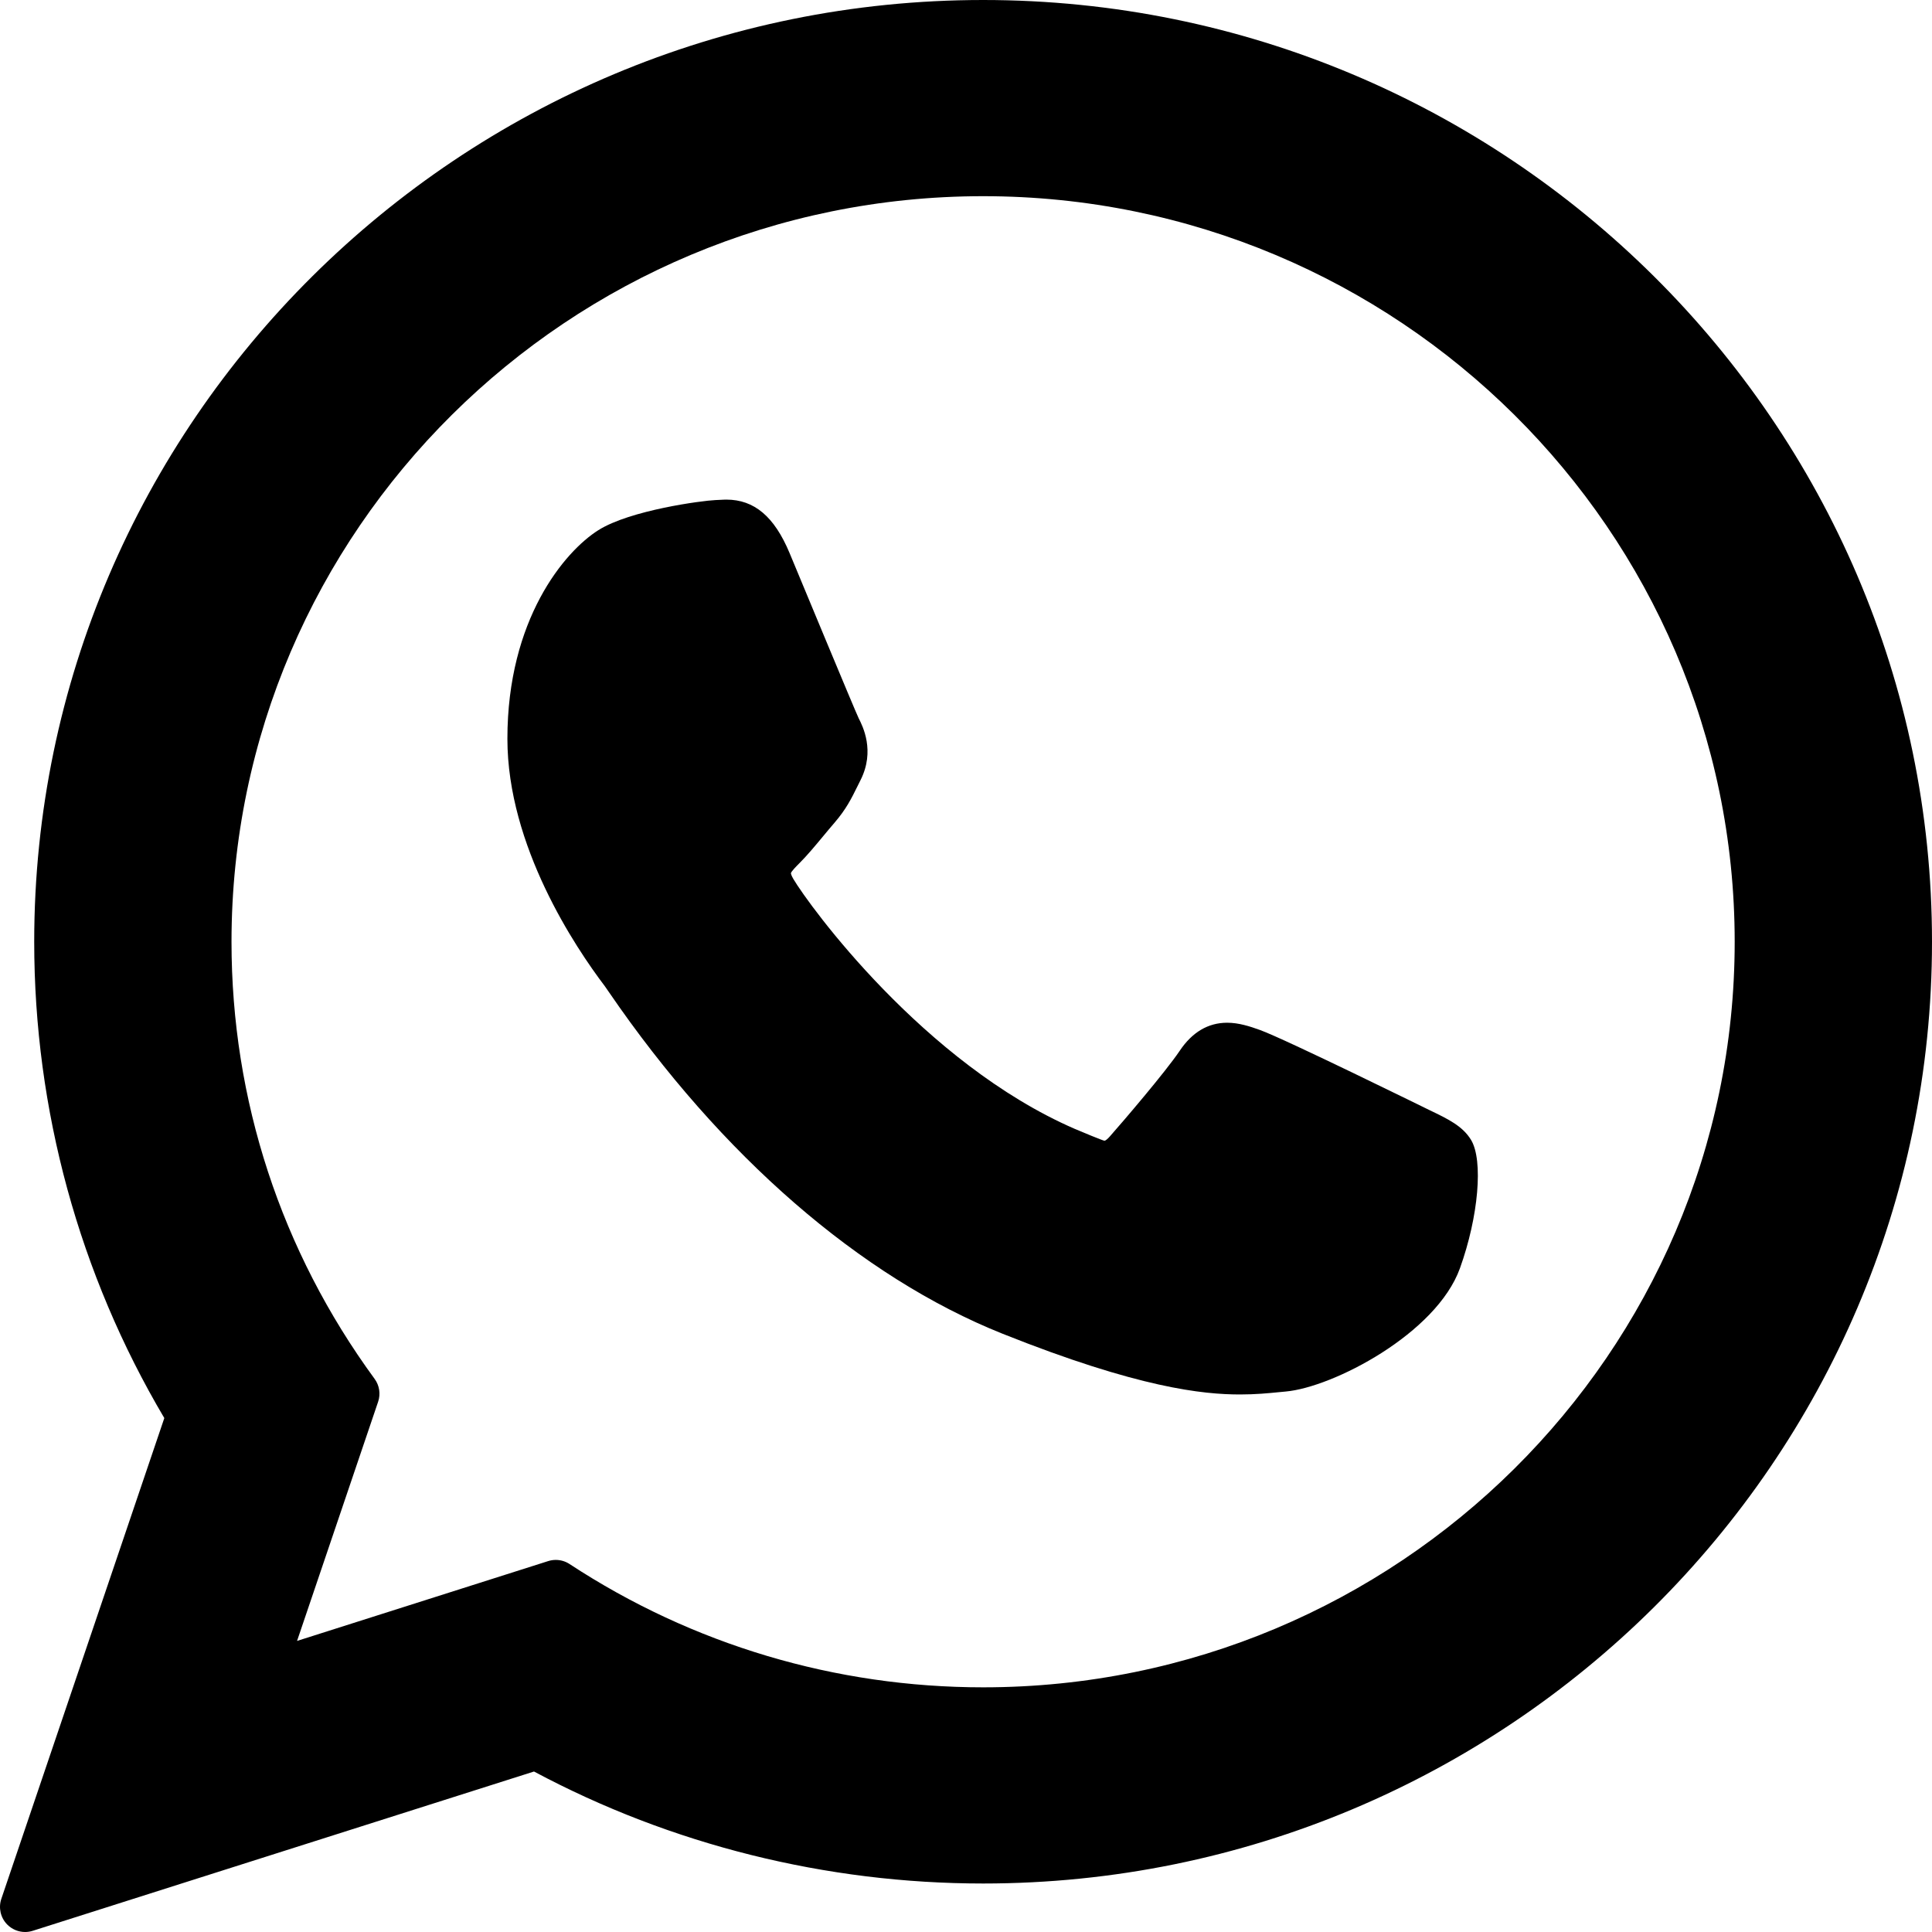
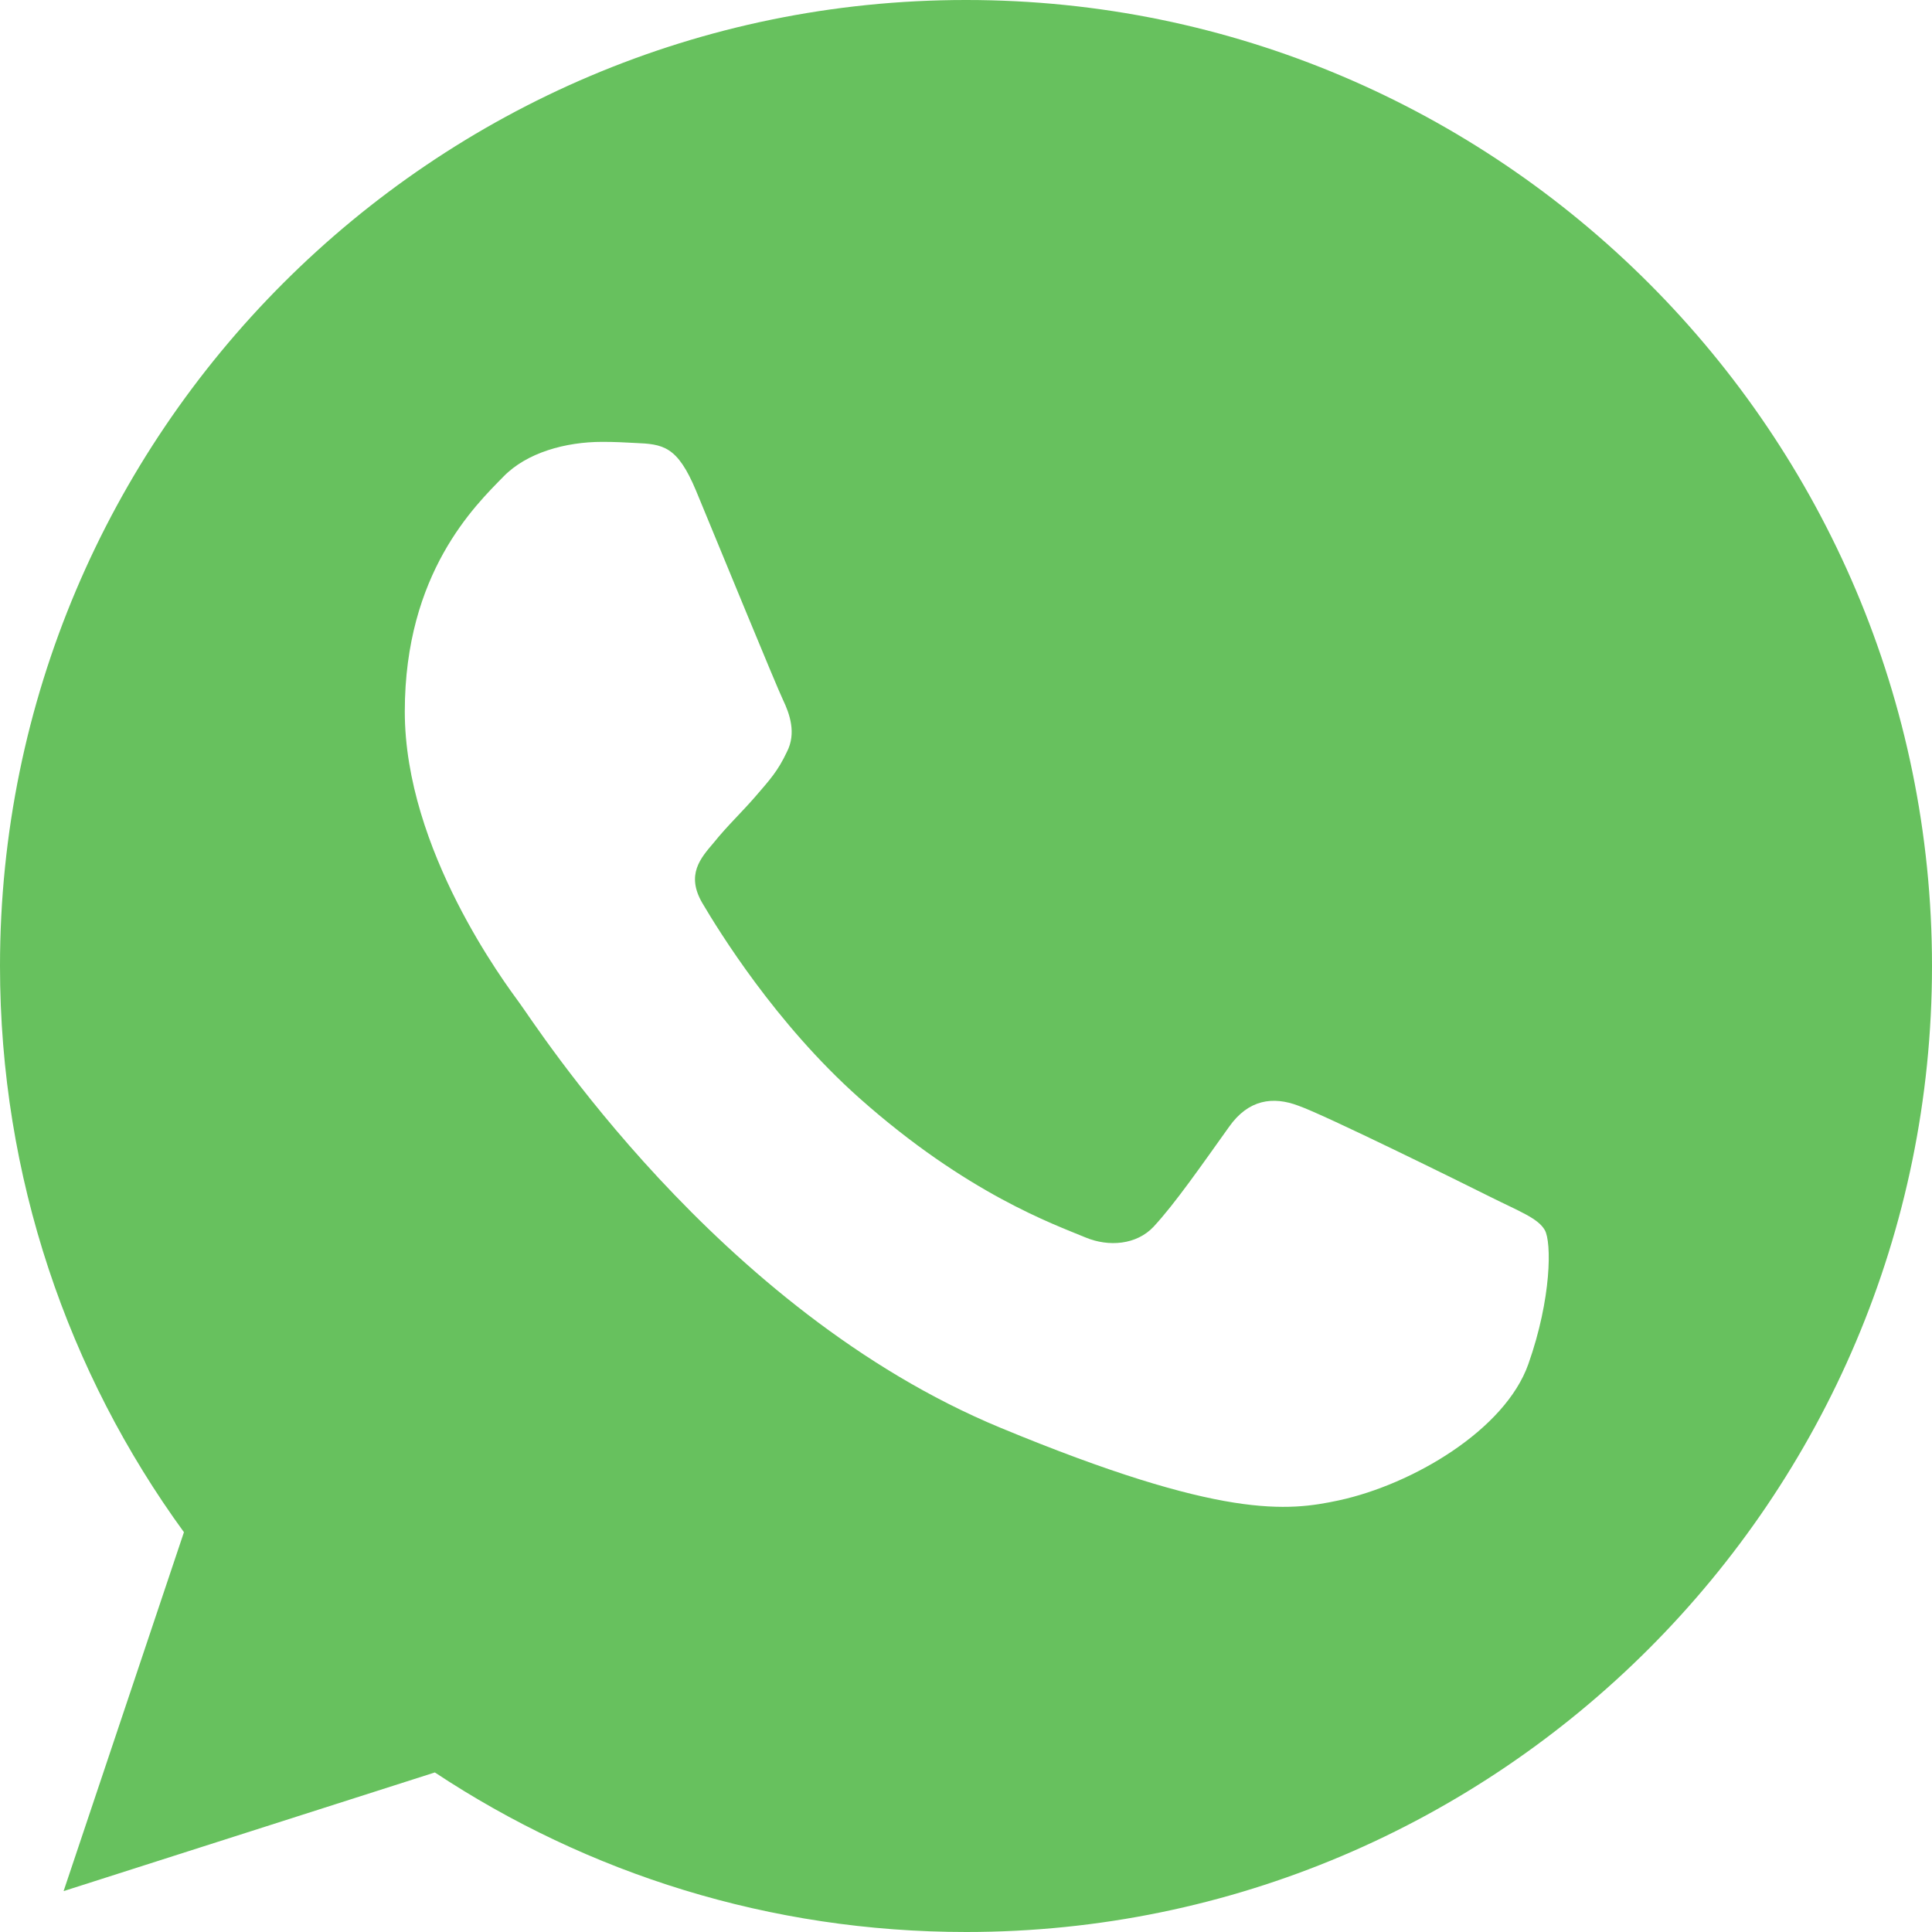
- <svg xmlns="http://www.w3.org/2000/svg" fill="#000000" height="800px" width="800px" version="1.1" id="Layer_1" viewBox="0 0 308 308" xml:space="preserve">
-   <g id="XMLID_468_">
-     <path id="XMLID_469_" d="M227.904,176.981c-0.6-0.288-23.054-11.345-27.044-12.781c-1.629-0.585-3.374-1.156-5.23-1.156   c-3.032,0-5.579,1.511-7.563,4.479c-2.243,3.334-9.033,11.271-11.131,13.642c-0.274,0.313-0.648,0.687-0.872,0.687   c-0.201,0-3.676-1.431-4.728-1.888c-24.087-10.463-42.37-35.624-44.877-39.867c-0.358-0.61-0.373-0.887-0.376-0.887   c0.088-0.323,0.898-1.135,1.316-1.554c1.223-1.21,2.548-2.805,3.83-4.348c0.607-0.731,1.215-1.463,1.812-2.153   c1.86-2.164,2.688-3.844,3.648-5.79l0.503-1.011c2.344-4.657,0.342-8.587-0.305-9.856c-0.531-1.062-10.012-23.944-11.02-26.348   c-2.424-5.801-5.627-8.502-10.078-8.502c-0.413,0,0,0-1.732,0.073c-2.109,0.089-13.594,1.601-18.672,4.802   c-5.385,3.395-14.495,14.217-14.495,33.249c0,17.129,10.87,33.302,15.537,39.453c0.116,0.155,0.329,0.47,0.638,0.922   c17.873,26.102,40.154,45.446,62.741,54.469c21.745,8.686,32.042,9.69,37.896,9.69c0.001,0,0.001,0,0.001,0   c2.46,0,4.429-0.193,6.166-0.364l1.102-0.105c7.512-0.666,24.02-9.22,27.775-19.655c2.958-8.219,3.738-17.199,1.77-20.458   C233.168,179.508,230.845,178.393,227.904,176.981z" />
-     <path id="XMLID_470_" d="M156.734,0C73.318,0,5.454,67.354,5.454,150.143c0,26.777,7.166,52.988,20.741,75.928L0.212,302.716   c-0.484,1.429-0.124,3.009,0.933,4.085C1.908,307.58,2.943,308,4,308c0.405,0,0.813-0.061,1.211-0.188l79.92-25.396   c21.87,11.685,46.588,17.853,71.604,17.853C240.143,300.27,308,232.923,308,150.143C308,67.354,240.143,0,156.734,0z    M156.734,268.994c-23.539,0-46.338-6.797-65.936-19.657c-0.659-0.433-1.424-0.655-2.194-0.655c-0.407,0-0.815,0.062-1.212,0.188   l-40.035,12.726l12.924-38.129c0.418-1.234,0.209-2.595-0.561-3.647c-14.924-20.392-22.813-44.485-22.813-69.677   c0-65.543,53.754-118.867,119.826-118.867c66.064,0,119.812,53.324,119.812,118.867   C276.546,215.678,222.799,268.994,156.734,268.994z" />
+ <svg xmlns="http://www.w3.org/2000/svg" width="800px" height="800px" viewBox="0 0 48 48" version="1.1">
+   <defs>
+ 
+ </defs>
+   <g id="Icons" stroke="none" stroke-width="1" fill="none" fill-rule="evenodd">
+     <g id="Color-" transform="translate(-700, -360)" fill="#67C15E">
+       <path d="M723.993,360 C710.762,360 700,370.765 700,384 C700,389.248 701.693,394.116 704.57,398.067 L701.58,406.984 L710.804,404.036 C714.599,406.547 719.126,408 724.007,408 C737.238,408 748,397.234 748,384 C748,370.766 737.238,360 724.007,360 L723.993,360 L723.993,360 Z M717.293,372.191 C716.827,371.076 716.475,371.034 715.77,371.005 C715.53,370.991 715.262,370.978 714.966,370.978 C714.048,370.978 713.089,371.246 712.511,371.838 C711.806,372.558 710.057,374.236 710.057,377.679 C710.057,381.122 712.568,384.452 712.906,384.918 C713.259,385.383 717.801,392.55 724.853,395.471 C730.368,397.757 732.005,397.545 733.26,397.277 C735.094,396.882 737.393,395.527 737.971,393.891 C738.55,392.254 738.55,390.857 738.38,390.561 C738.211,390.265 737.745,390.096 737.04,389.743 C736.335,389.39 732.907,387.697 732.258,387.471 C731.624,387.231 731.017,387.316 730.538,387.993 C729.861,388.939 729.198,389.898 728.662,390.476 C728.239,390.928 727.547,390.985 726.969,390.744 C726.193,390.42 724.021,389.658 721.341,387.273 C719.267,385.425 717.857,383.126 717.448,382.434 C717.039,381.729 717.406,381.32 717.73,380.939 C718.083,380.501 718.421,380.191 718.774,379.782 C719.126,379.373 719.324,379.161 719.55,378.681 C719.79,378.216 719.62,377.736 719.451,377.383 C719.282,377.03 717.871,373.587 717.293,372.191 Z" id="Whatsapp">
+ 
+ </path>
+     </g>
  </g>
</svg>
